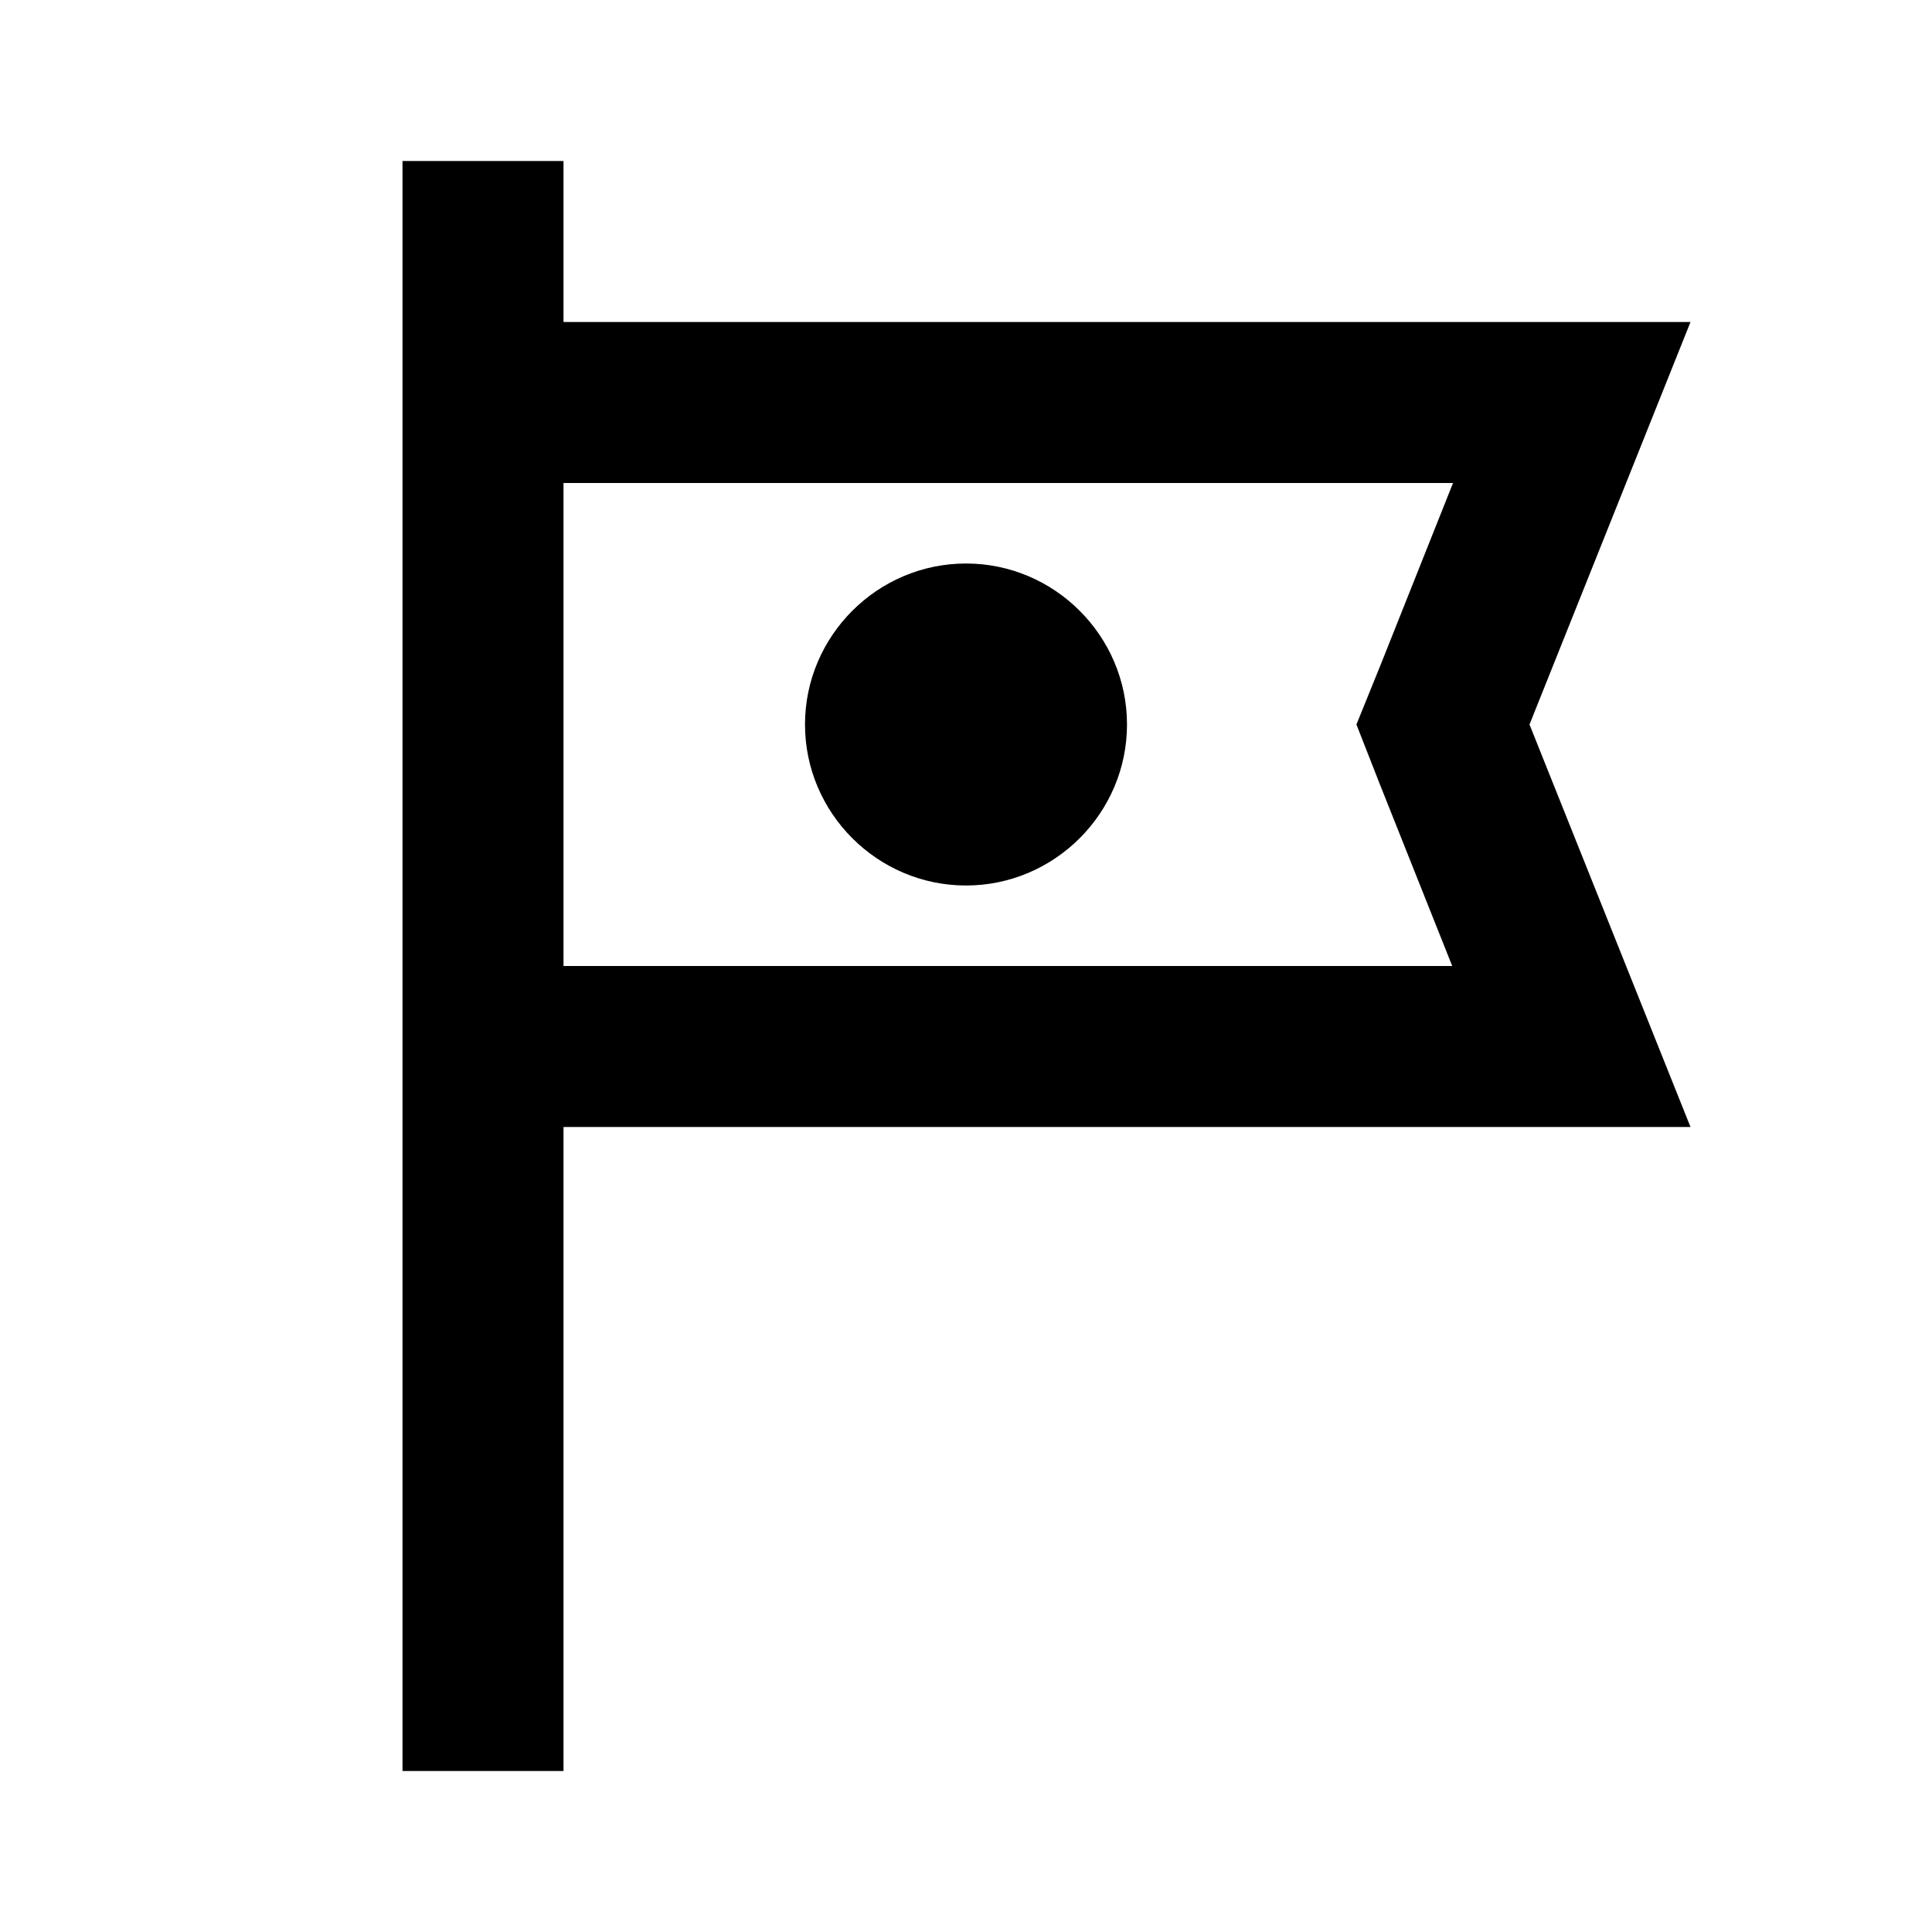
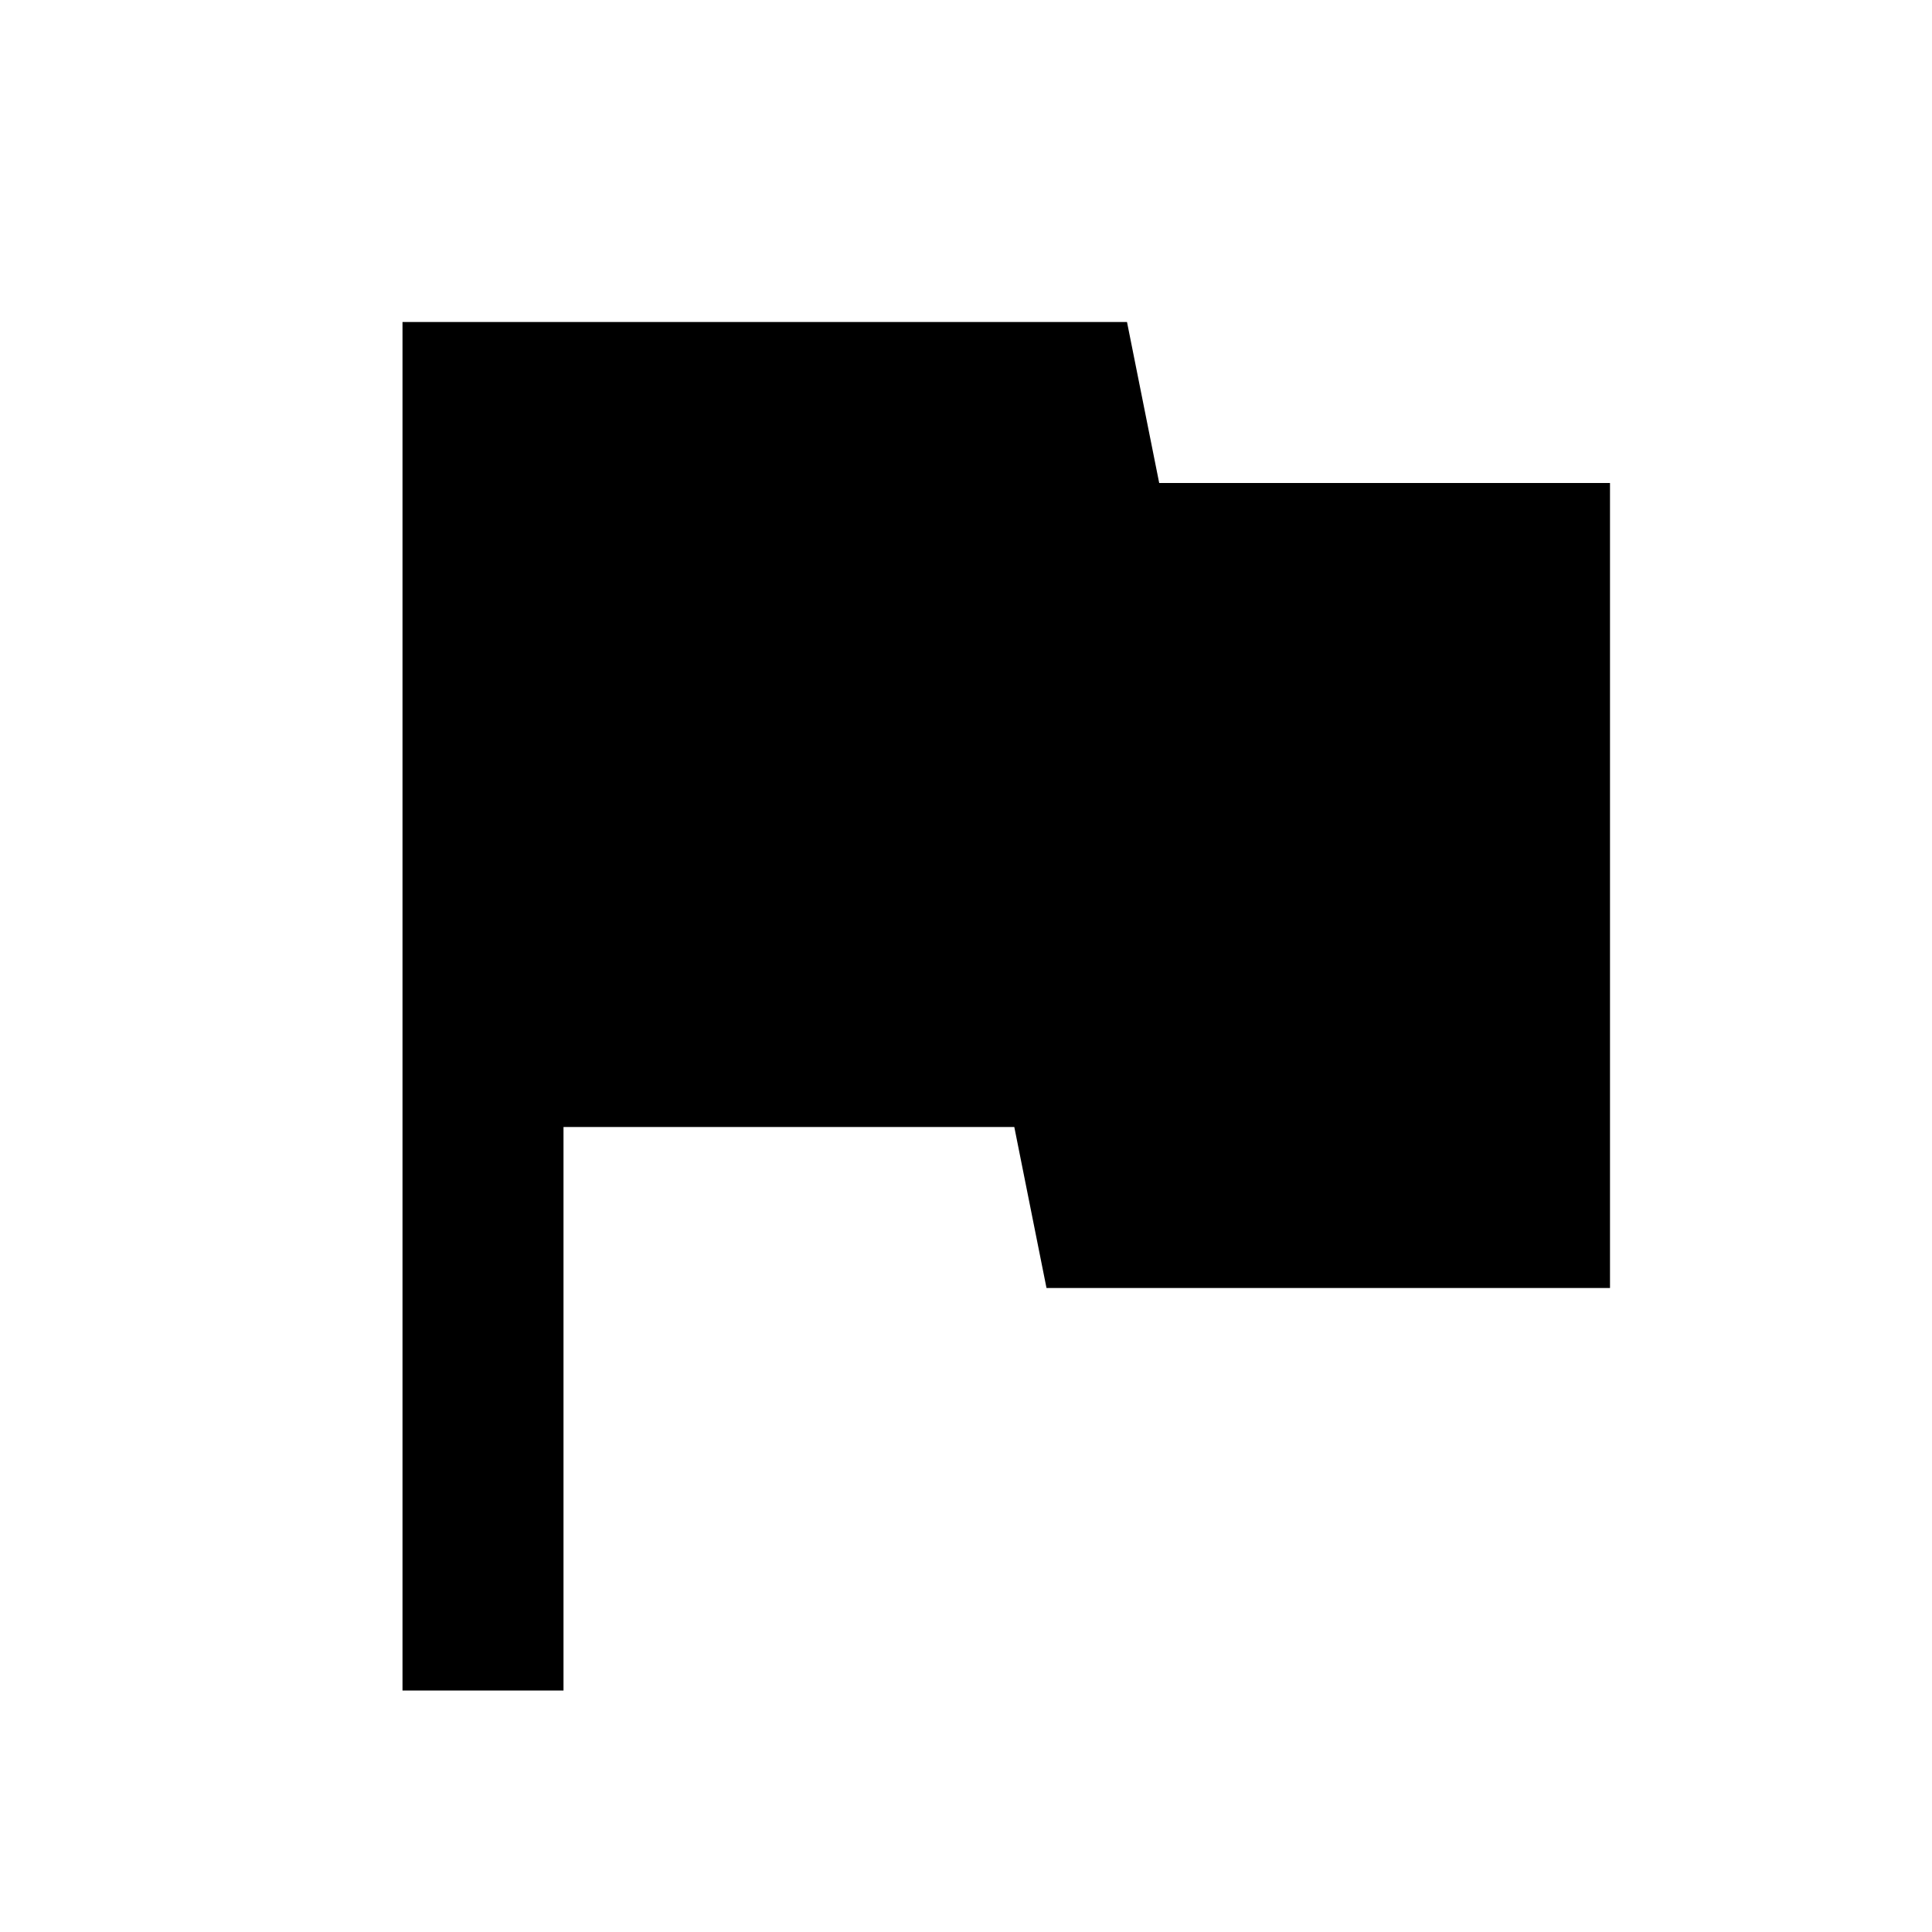
- <svg xmlns="http://www.w3.org/2000/svg" enable-background="new 0 0 24 24" height="48px" viewBox="0 0 24 24" width="48px" fill="#000000">
-   <g>
-     <rect fill="none" height="24" width="24" />
-     <path d="M21,4h-8h-1H7V2H5v2v10v8h2v-8h4h1h9l-2-5L21,4z M17.14,9.74l0.9,2.26H12h-1H7V6h5h1h5.05l-0.9,2.26L16.85,9L17.14,9.74z M14,9c0,1.1-0.9,2-2,2s-2-0.9-2-2s0.9-2,2-2S14,7.9,14,9z" />
-   </g>
+ <svg xmlns="http://www.w3.org/2000/svg" height="48px" viewBox="0 0 24 24" width="48px" fill="#000000">
+   <path d="M0 0h24v24H0z" fill="none" />
+   <path d="M14.4 6L14 4H5v17h2v-7h5.6l.4 2h7V6z" />
</svg>
